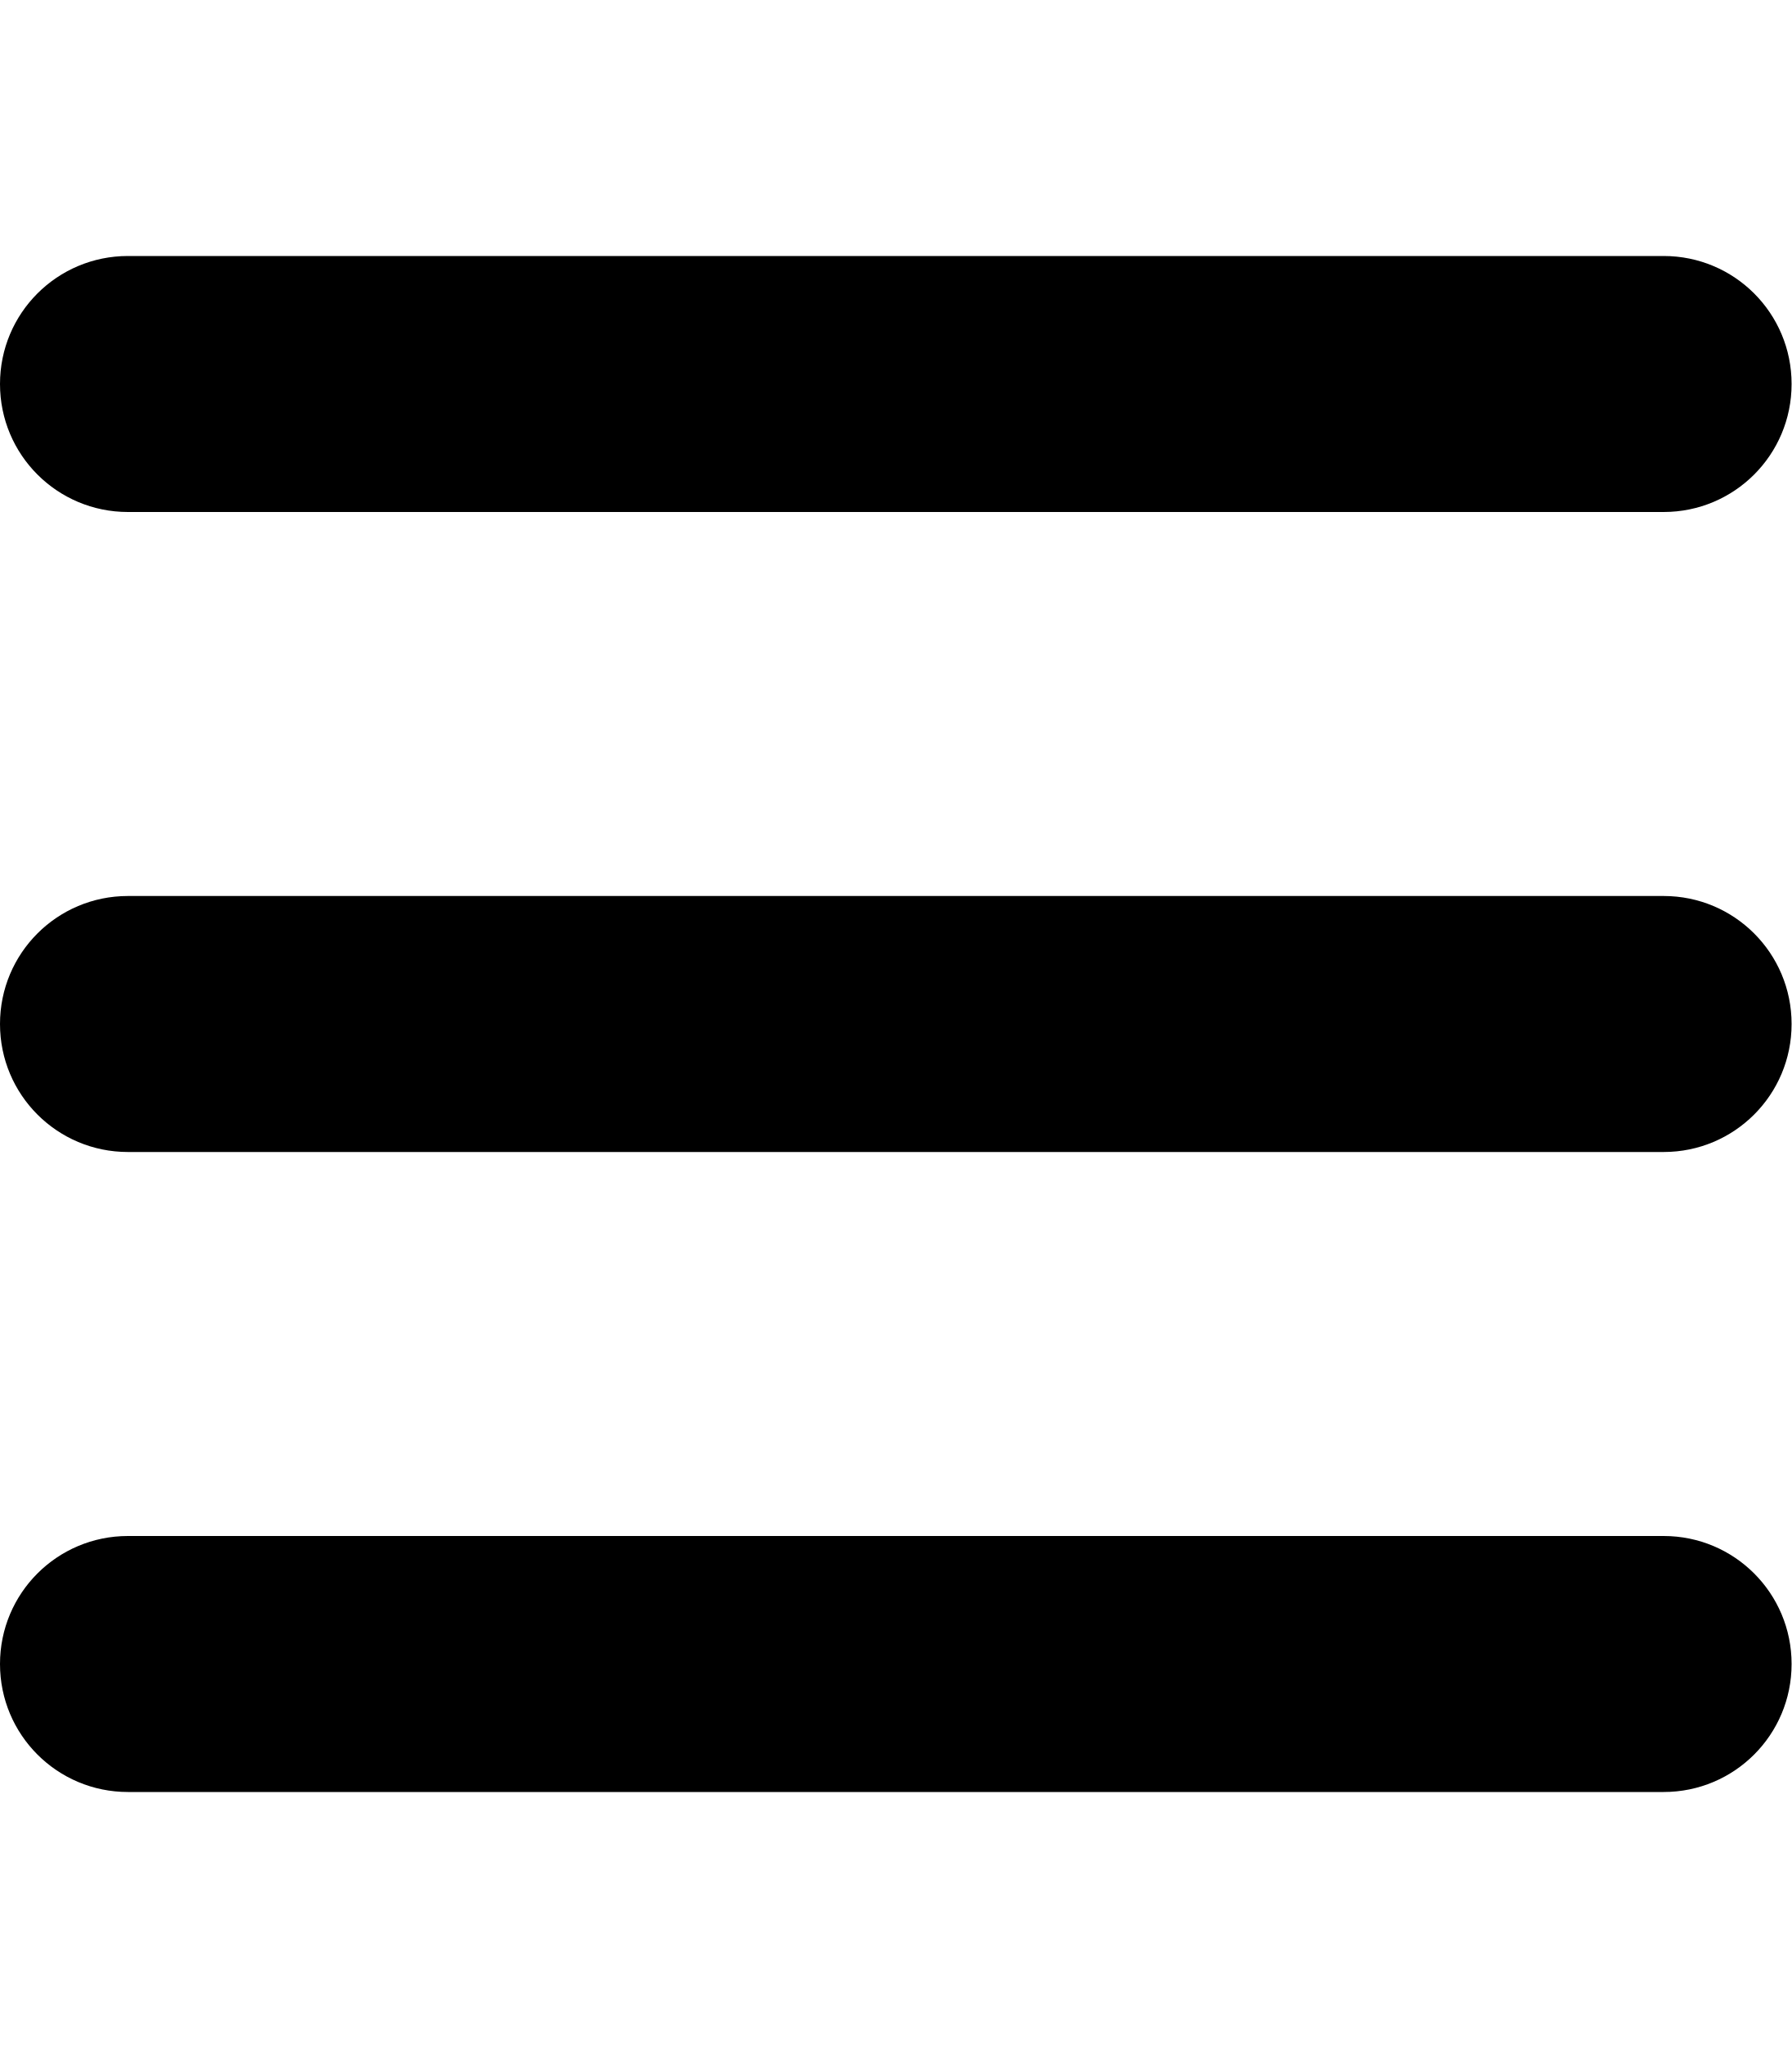
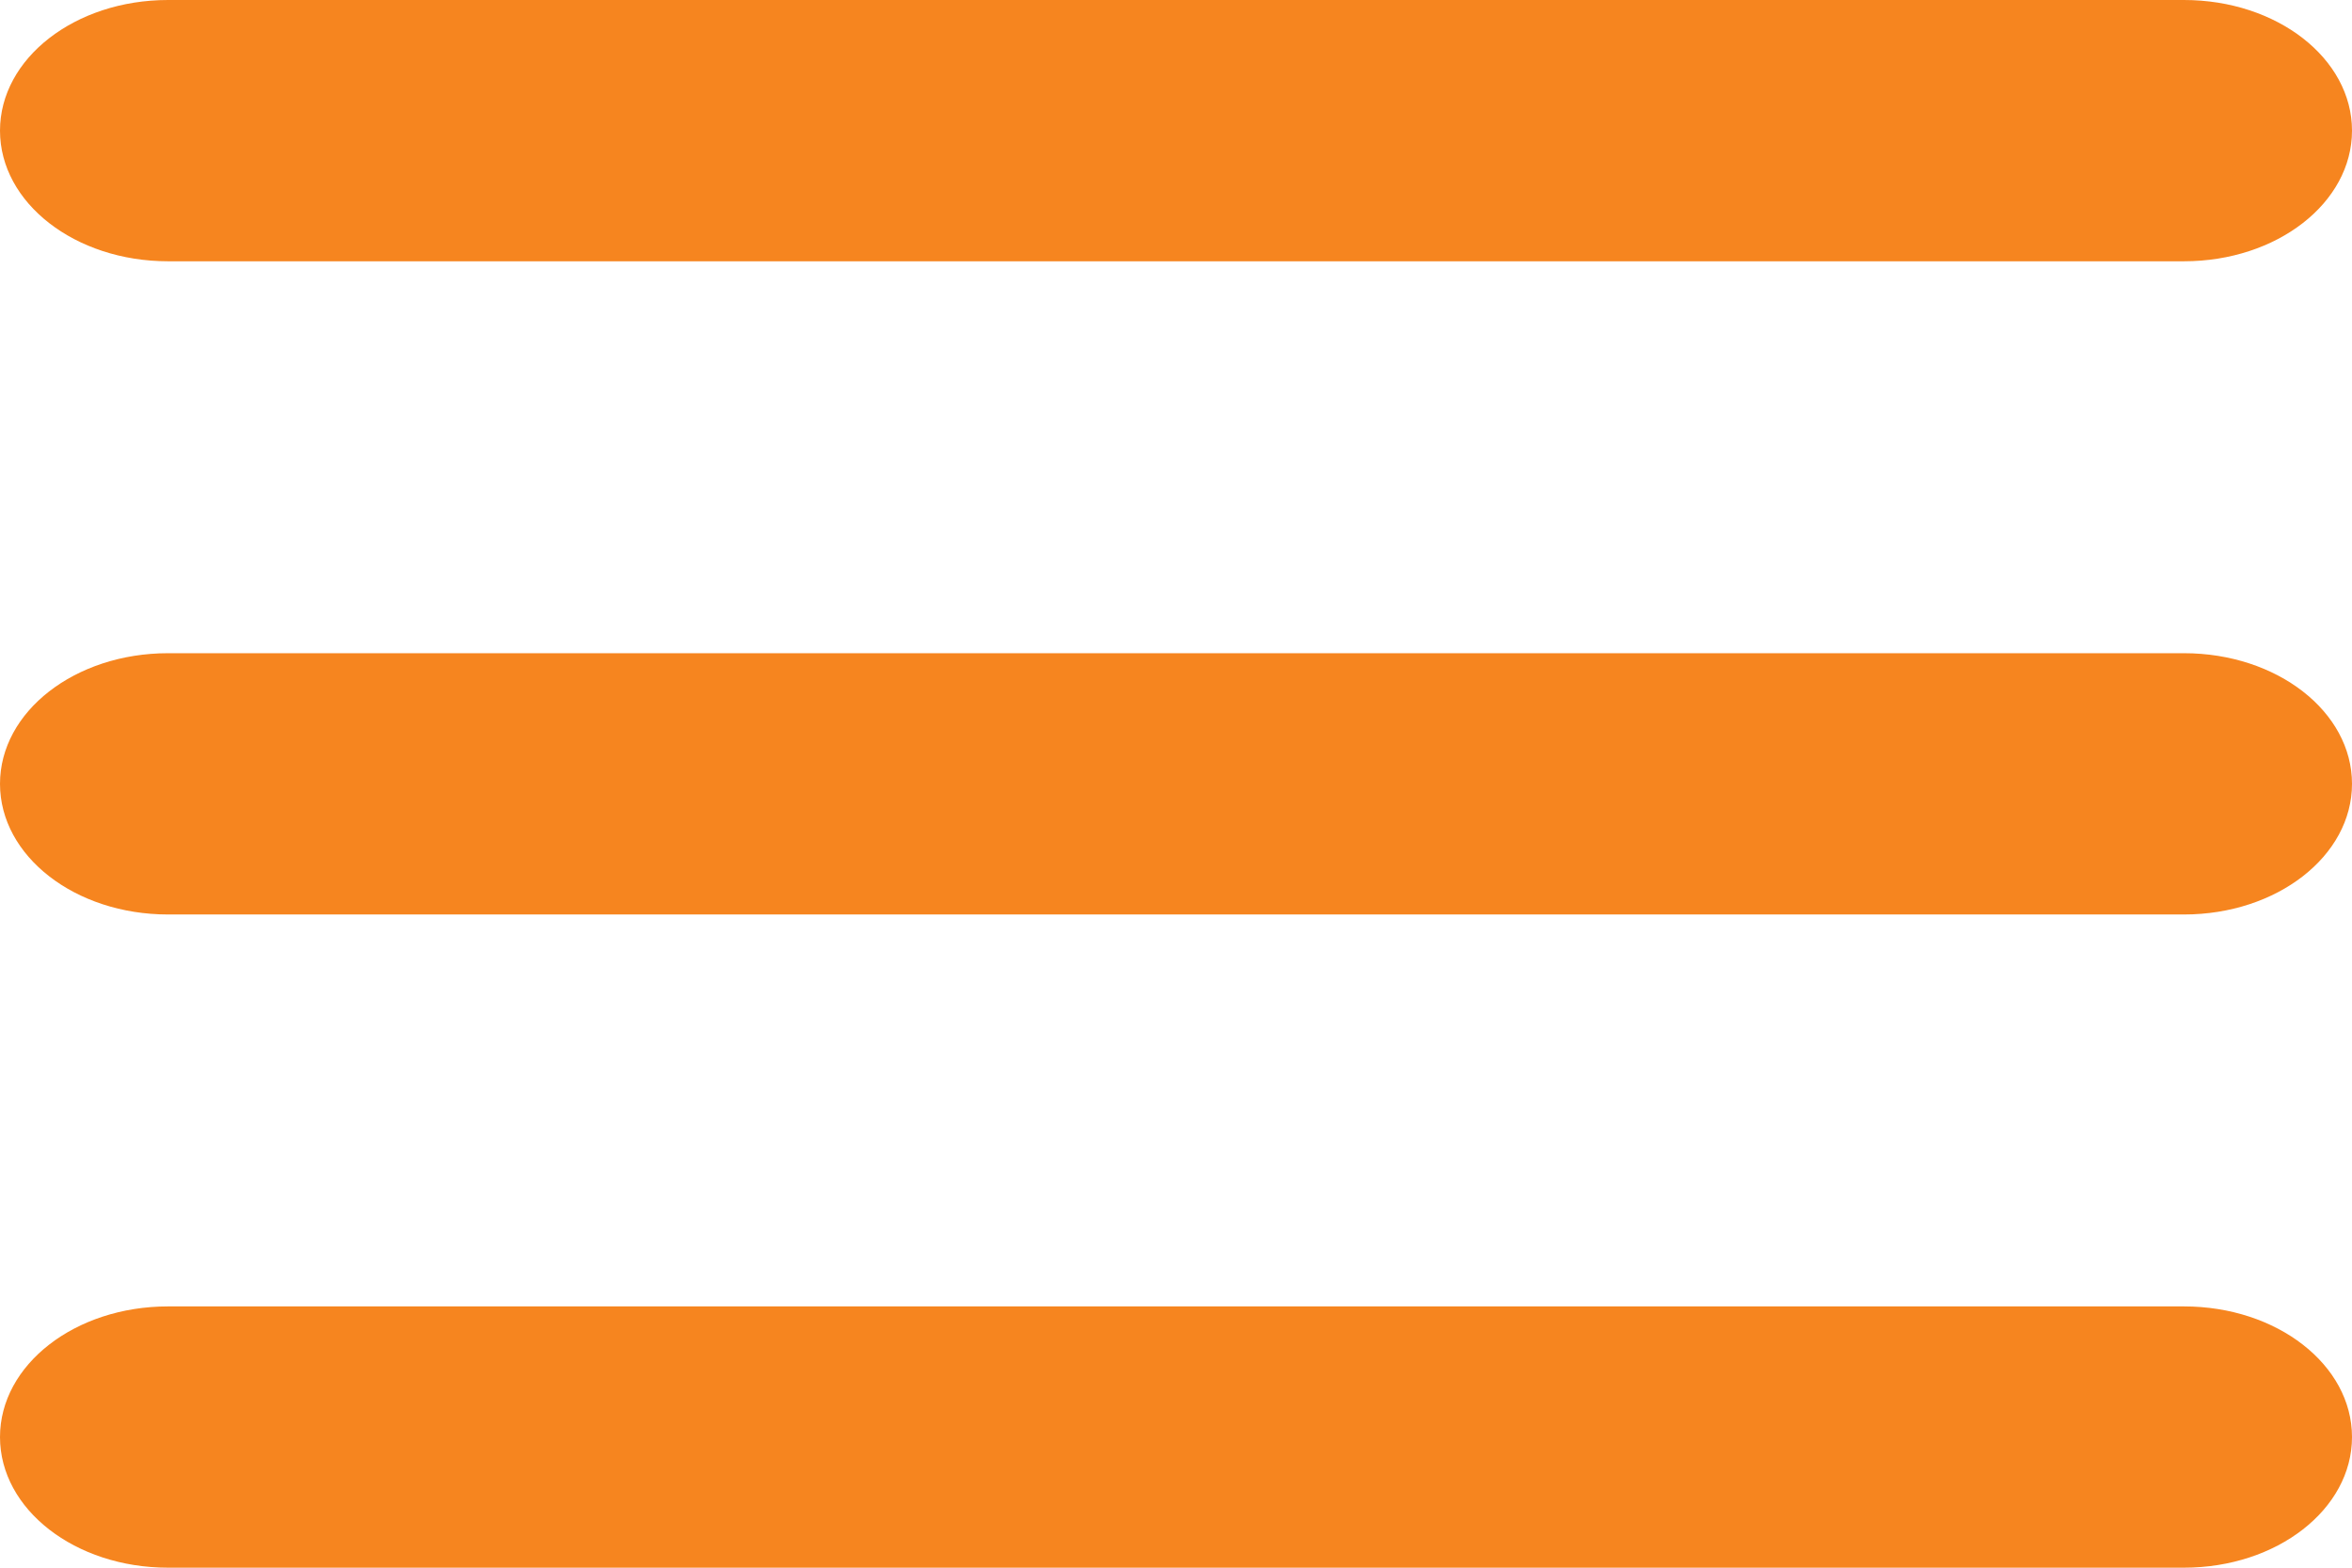
- <svg xmlns="http://www.w3.org/2000/svg" viewBox="0 0 448 512">
-   <path d="M0 96C0 78.3 14.3 64 32 64H416c17.7 0 32 14.3 32 32s-14.3 32-32 32H32C14.3 128 0 113.7 0 96zM0 256c0-17.7 14.3-32 32-32H416c17.7 0 32 14.3 32 32s-14.3 32-32 32H32c-17.7 0-32-14.3-32-32zM448 416c0 17.7-14.3 32-32 32H32c-17.7 0-32-14.3-32-32s14.3-32 32-32H416c17.7 0 32 14.3 32 32z" />
+ <svg xmlns="http://www.w3.org/2000/svg" width="27" height="18" viewBox="0 0 27 18" fill="none">
+   <path d="M0 1.5C0 0.67 0.862 0 1.929 0H25.071C26.138 0 27 0.67 27 1.5C27 2.33 26.138 3 25.071 3H1.929C0.862 3 0 2.33 0 1.5ZM0 9C0 8.17 0.862 7.5 1.929 7.5H25.071C26.138 7.5 27 8.17 27 9C27 9.83 26.138 10.5 25.071 10.5H1.929C0.862 10.5 0 9.83 0 9ZM27 16.5C27 17.33 26.138 18 25.071 18H1.929C0.862 18 0 17.33 0 16.5C0 15.67 0.862 15 1.929 15H25.071C26.138 15 27 15.67 27 16.5Z" fill="#F6851F" />
</svg>
